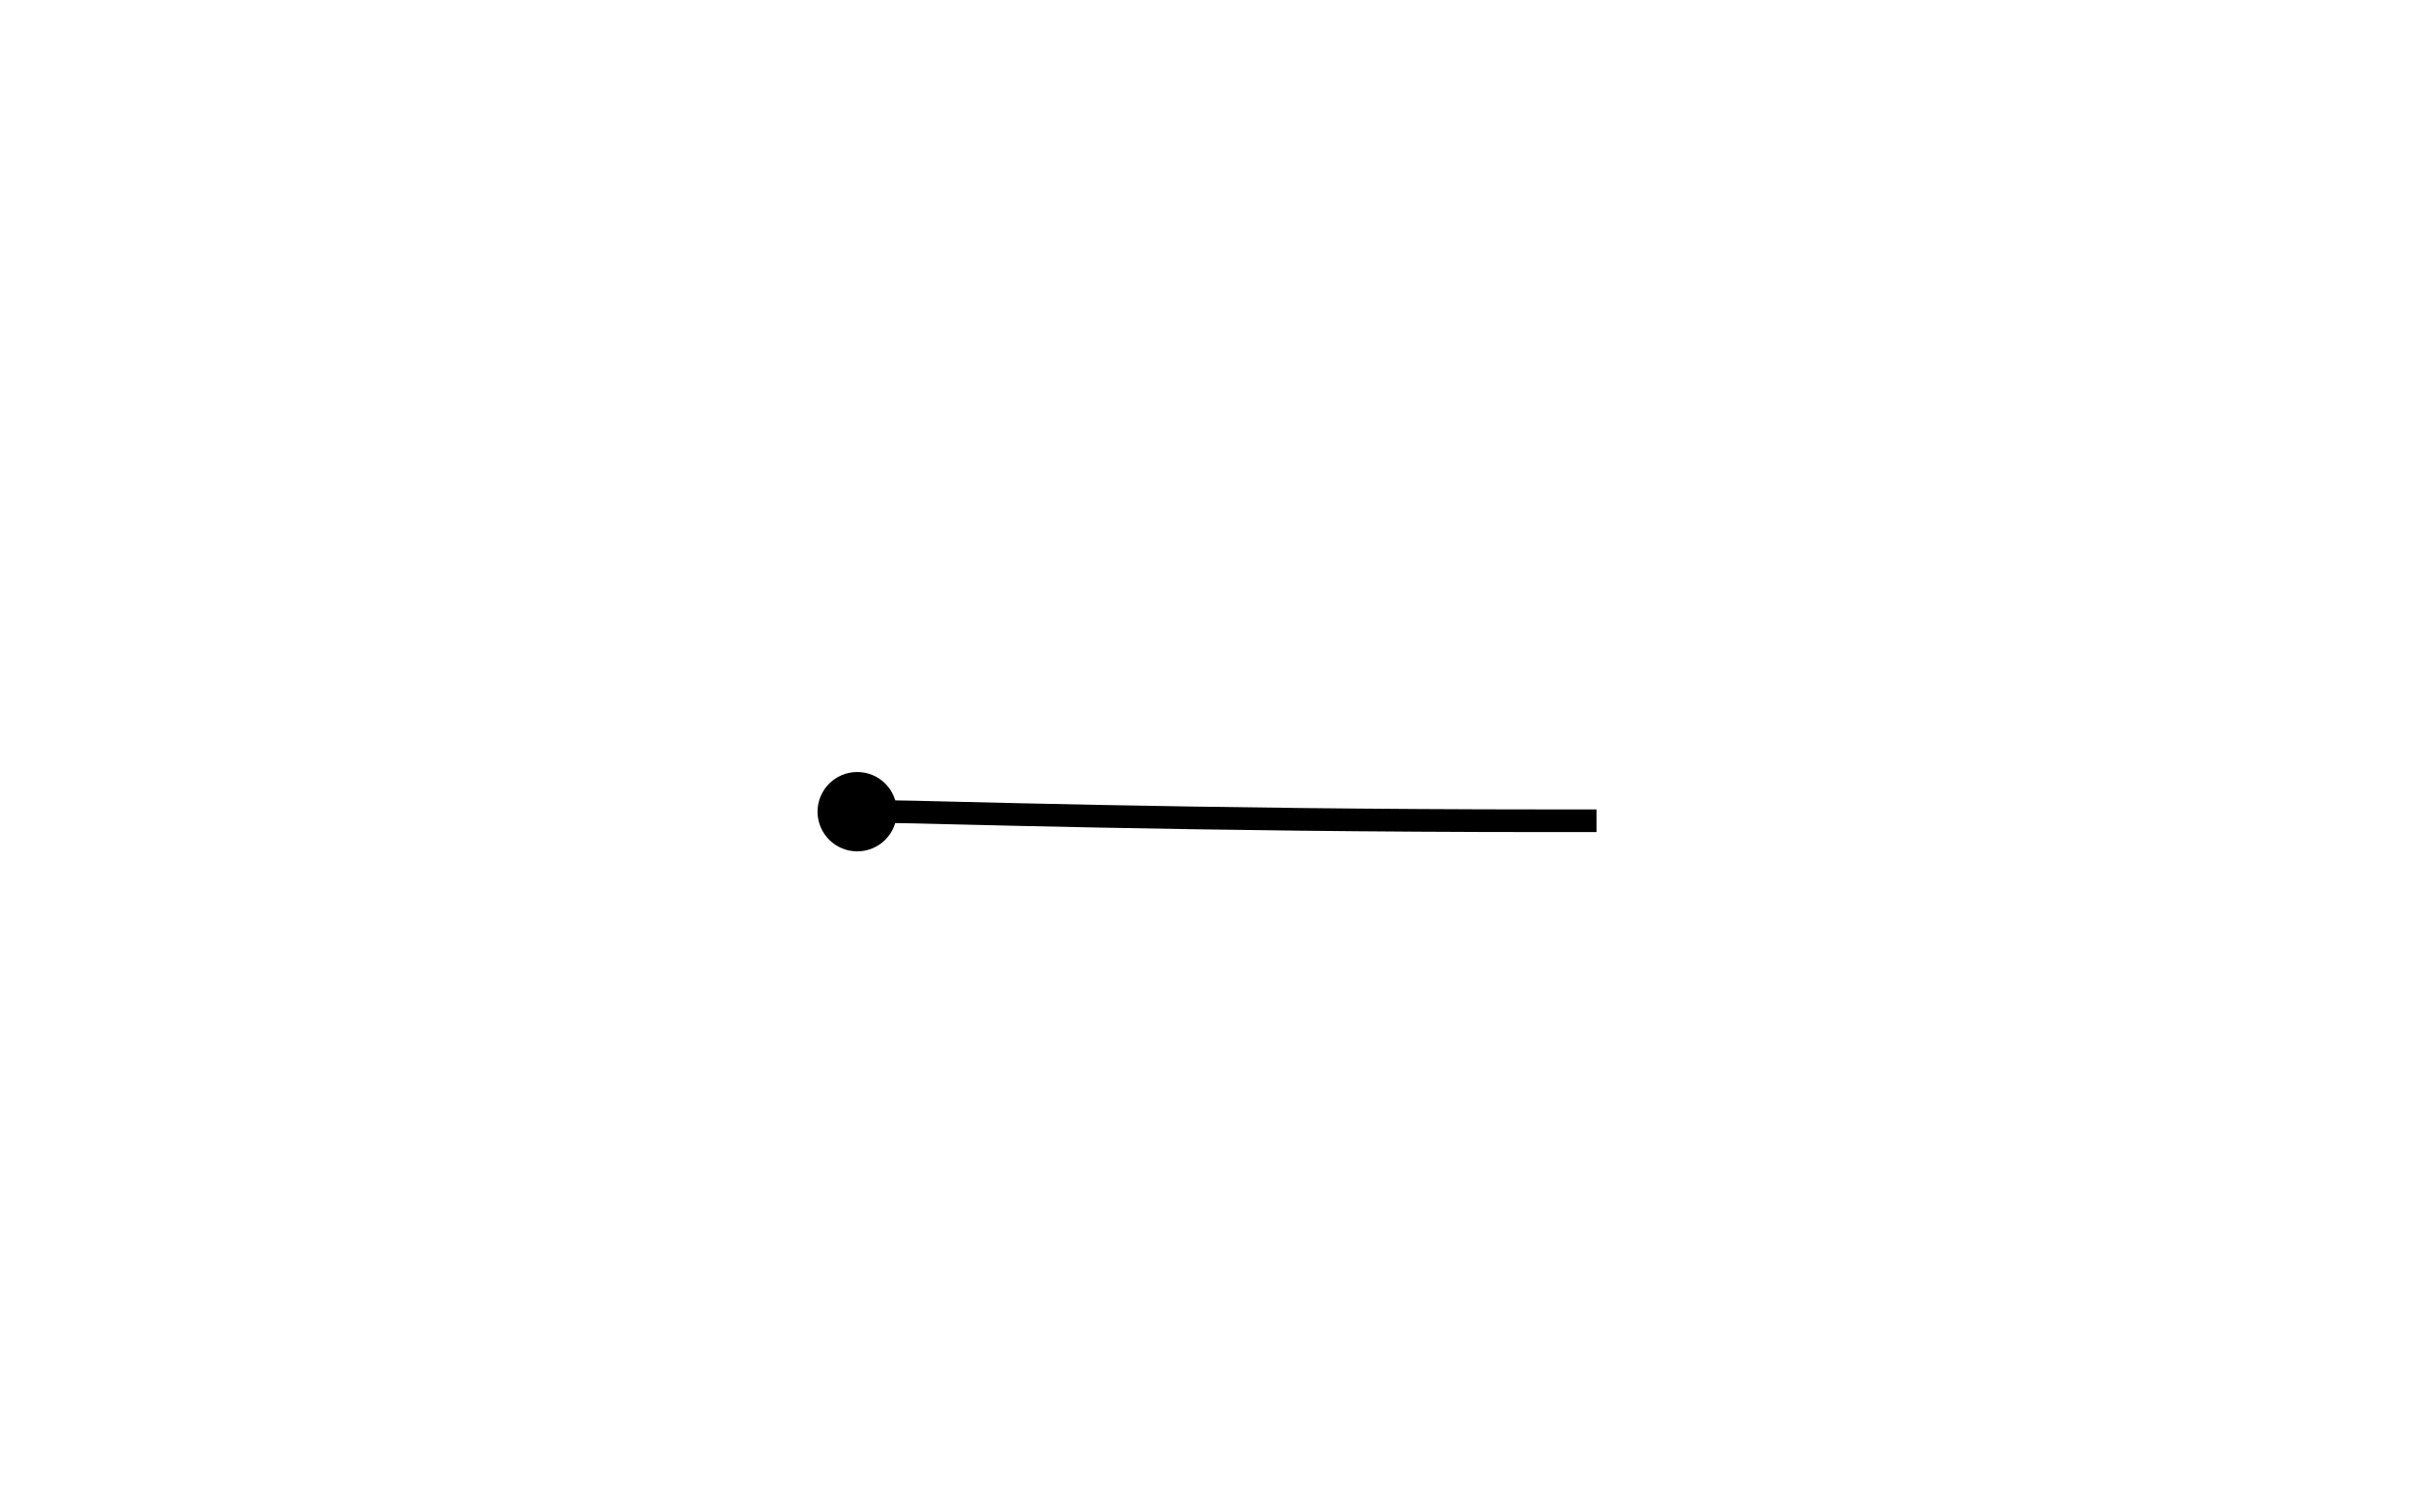
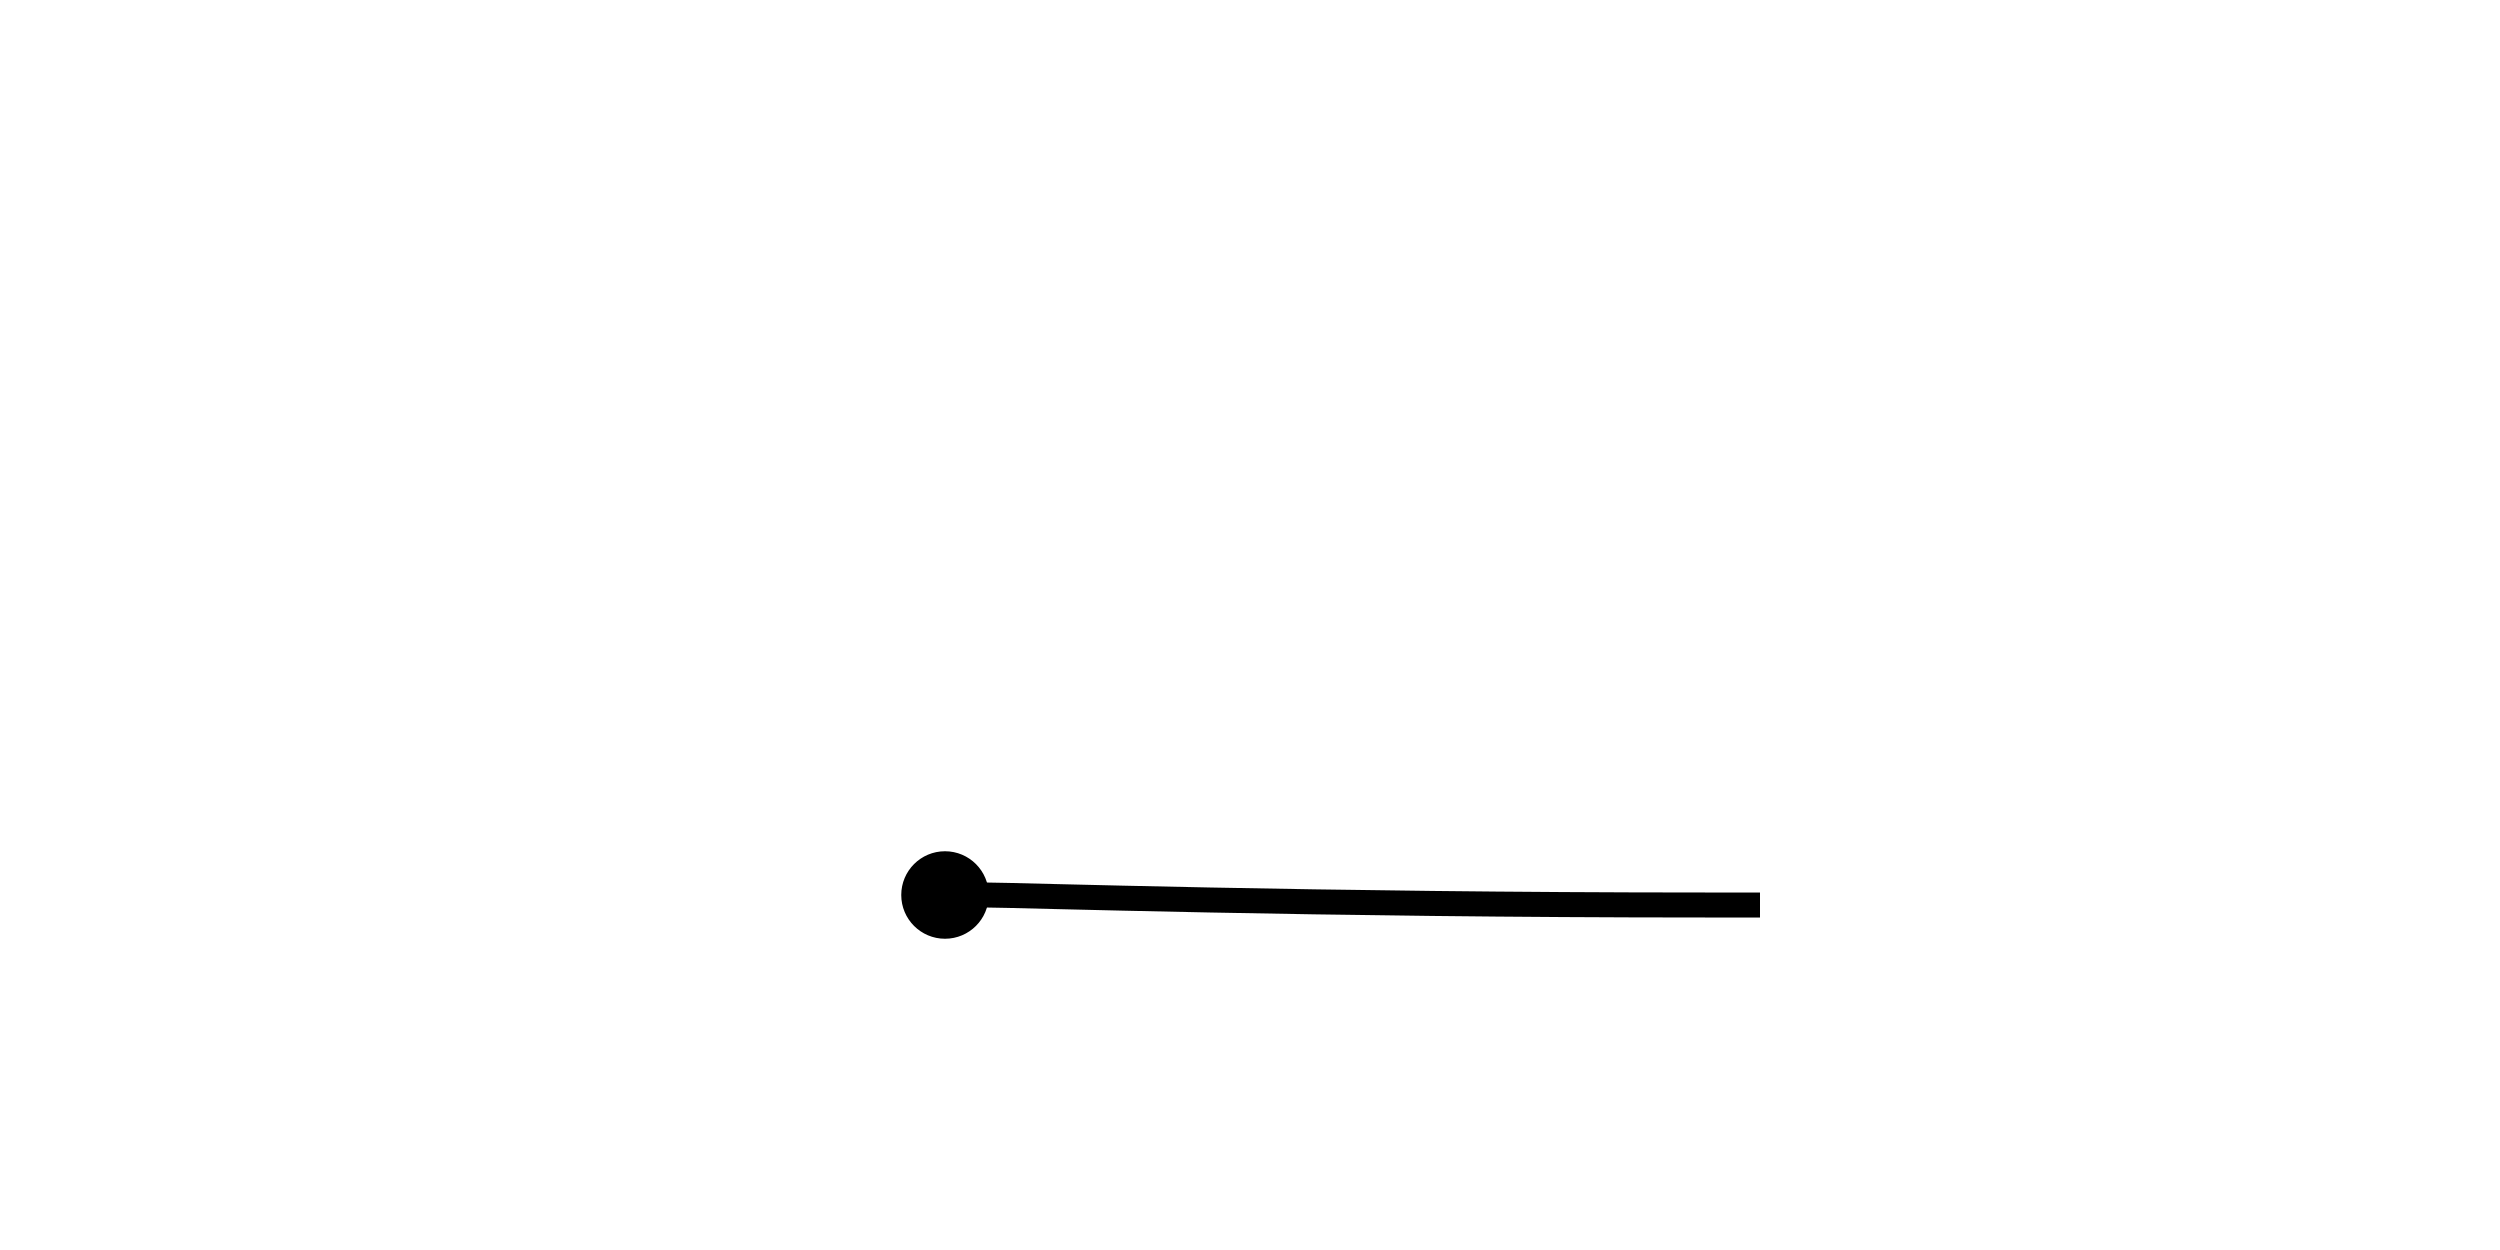
- <svg xmlns="http://www.w3.org/2000/svg" width="800" height="500">
-   <g transform="scale(1.5, 1.5)">
+ <svg xmlns="http://www.w3.org/2000/svg" width="2000" height="1000">
+   <g transform="scale(4, 4)">
    <defs>
      <marker refY="50" refX="50" markerHeight="5" markerWidth="5" viewBox="0 0 100 100" se_type="mcircle" orient="auto" markerUnits="strokeWidth" id="se_marker_start_svg_1">
        <circle stroke-width="10" stroke="#000000" fill="#000000" cy="50" cx="50" r="30" />
      </marker>
    </defs>
    <path marker-start="url(#se_marker_start_svg_1)" d="m189,179c3,0 4,0 8,0c6,0 66,2 144,2l11,0" id="svg_1" stroke-width="5" stroke="#000000" fill="none" />
  </g>
</svg>
